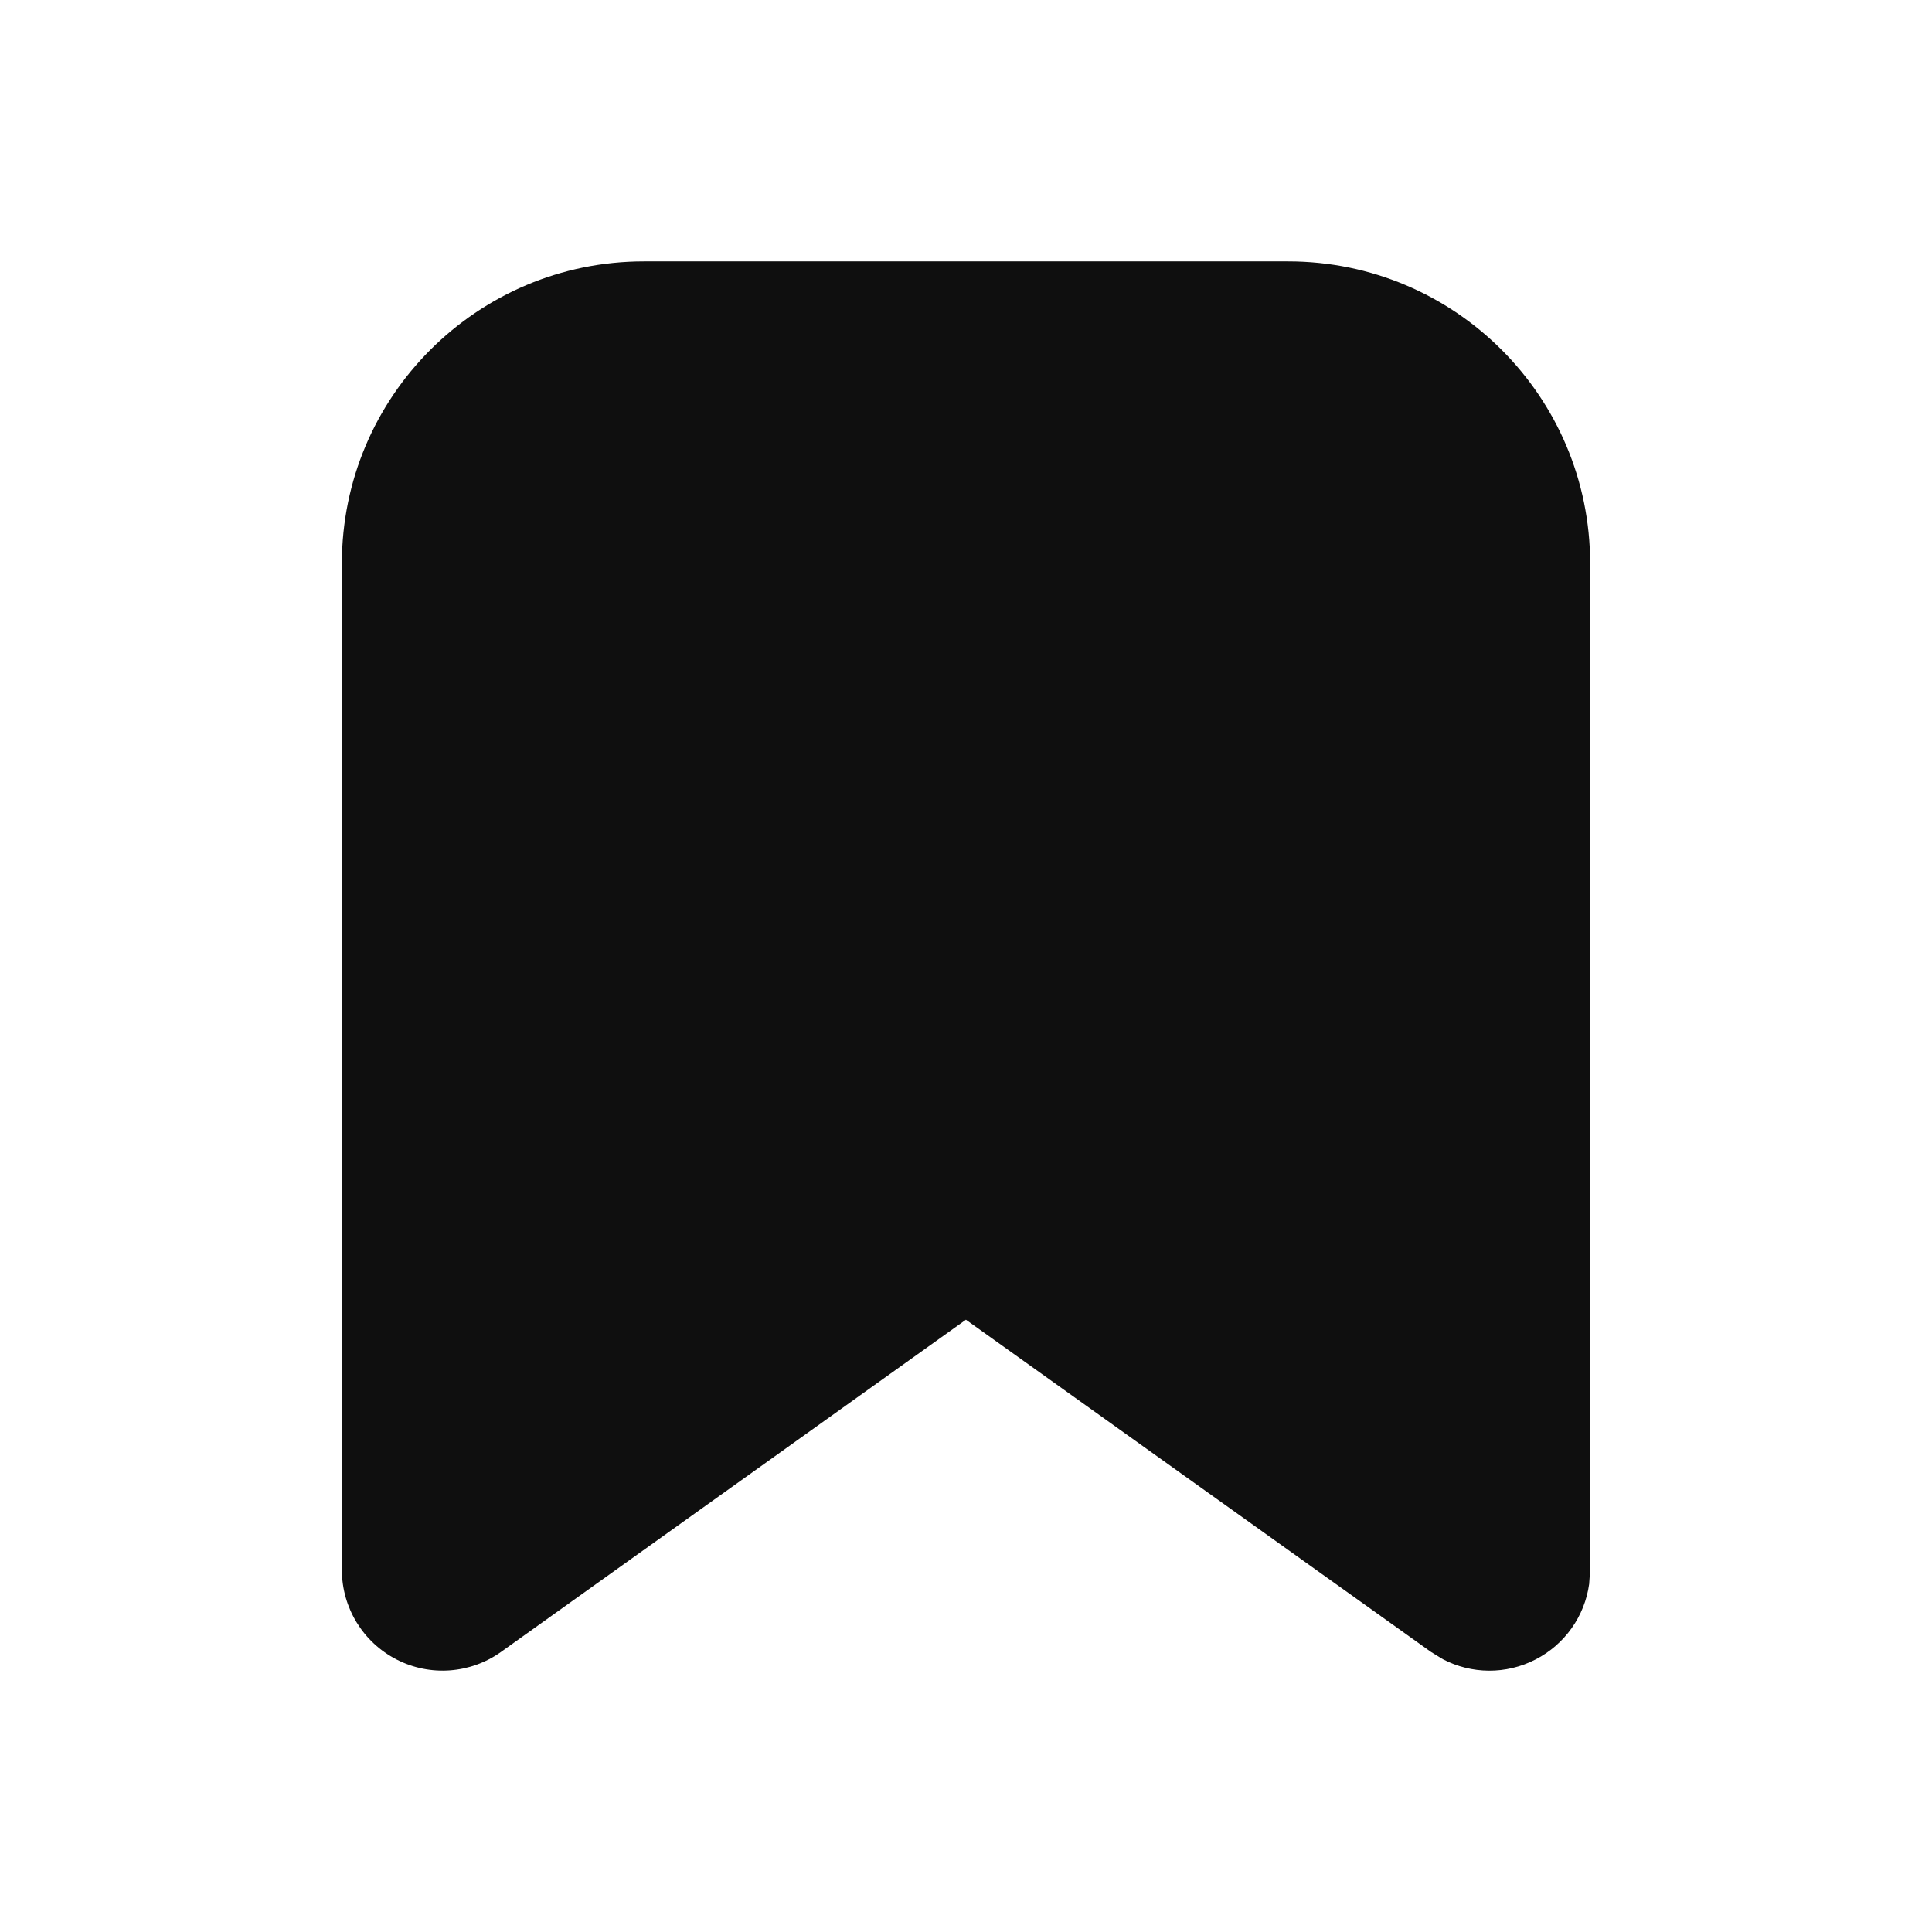
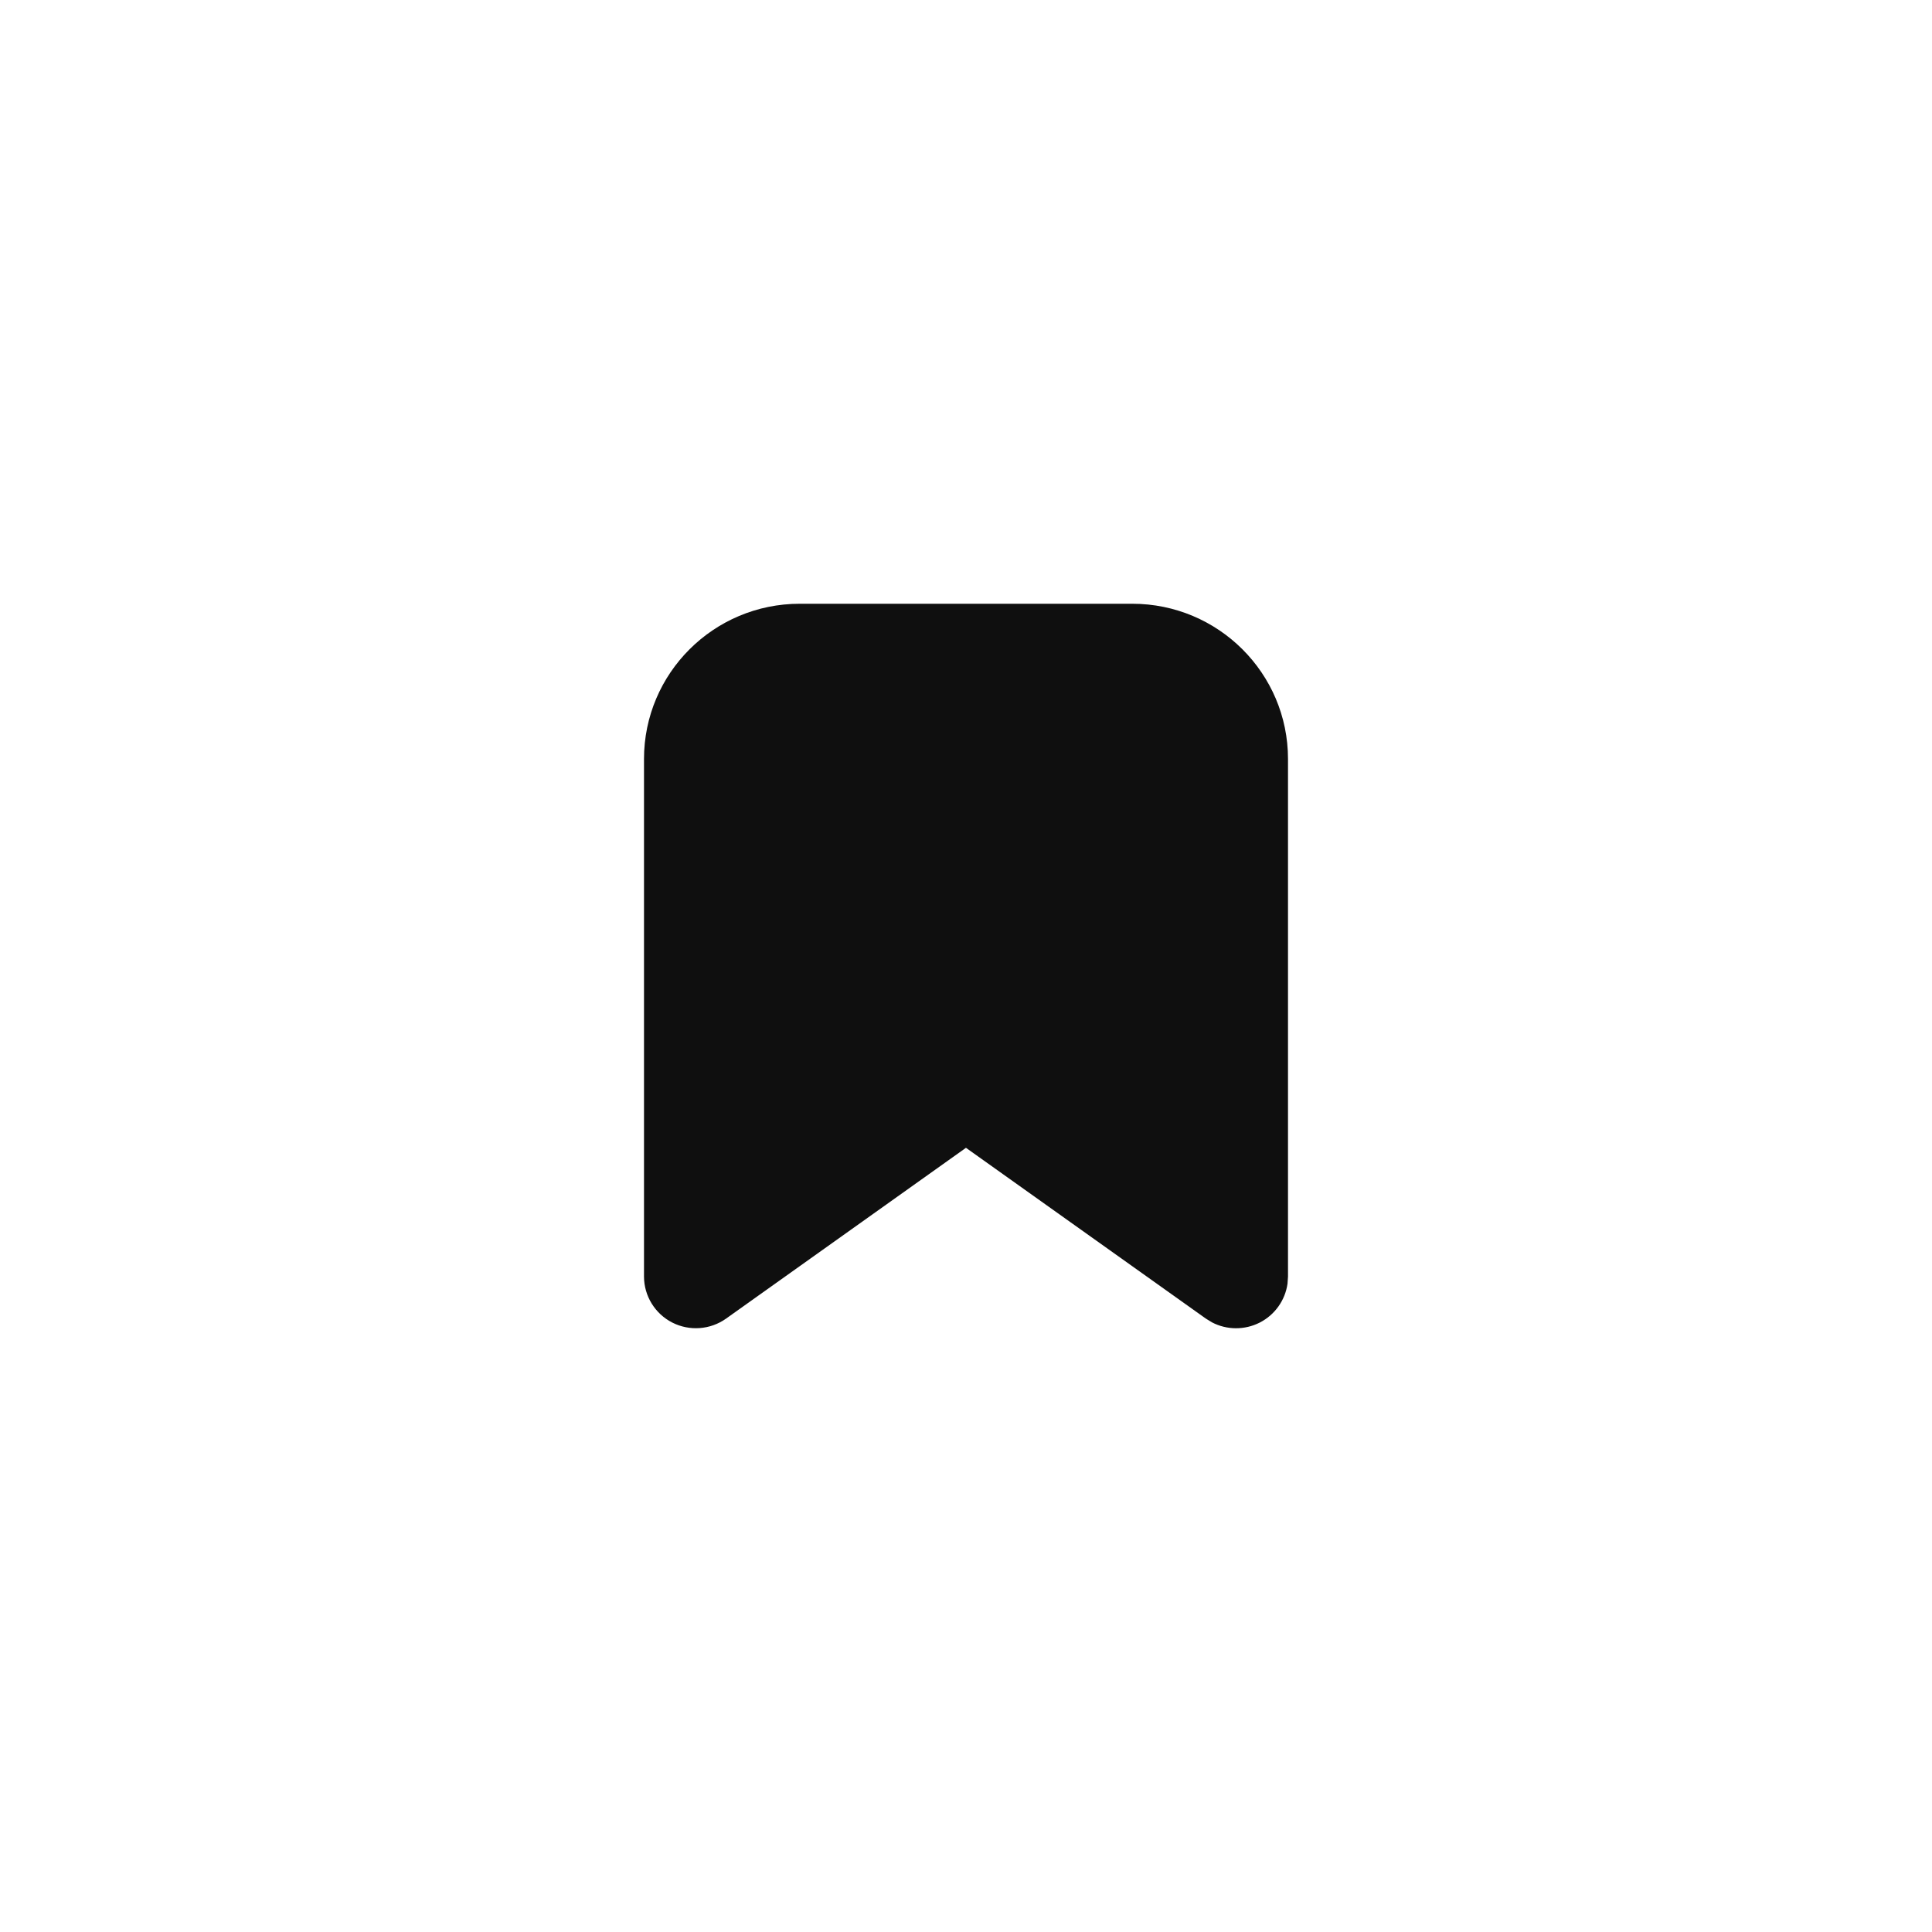
- <svg xmlns="http://www.w3.org/2000/svg" width="24" height="24" viewBox="0 0 24 24" fill="none">
-   <path d="M16.002 3.247C18.073 3.247 19.753 4.927 19.753 6.998V19.503L19.741 19.677C19.686 20.076 19.439 20.428 19.074 20.615C18.709 20.803 18.28 20.798 17.923 20.611L17.775 20.52L11.999 16.394L6.225 20.52C5.844 20.792 5.343 20.829 4.927 20.615C4.51 20.401 4.248 19.973 4.247 19.505V6.998C4.247 4.927 5.927 3.247 7.998 3.247H16.002Z" fill="#0F0F0F" />
+ <svg xmlns="http://www.w3.org/2000/svg" width="48" height="48" viewBox="0 0 48 48" fill="none">
+   <path d="M28.13 15C30.267 15 32 16.727 32 18.857V31.714L31.988 31.893C31.93 32.303 31.676 32.665 31.3 32.858C30.923 33.05 30.48 33.046 30.112 32.854L29.959 32.76L23.999 28.517L18.041 32.759C17.648 33.039 17.131 33.077 16.701 32.858C16.272 32.638 16.001 32.197 16 31.716V18.857C16 16.727 17.733 15 19.87 15H28.13Z" fill="#0F0F0F" />
</svg>
